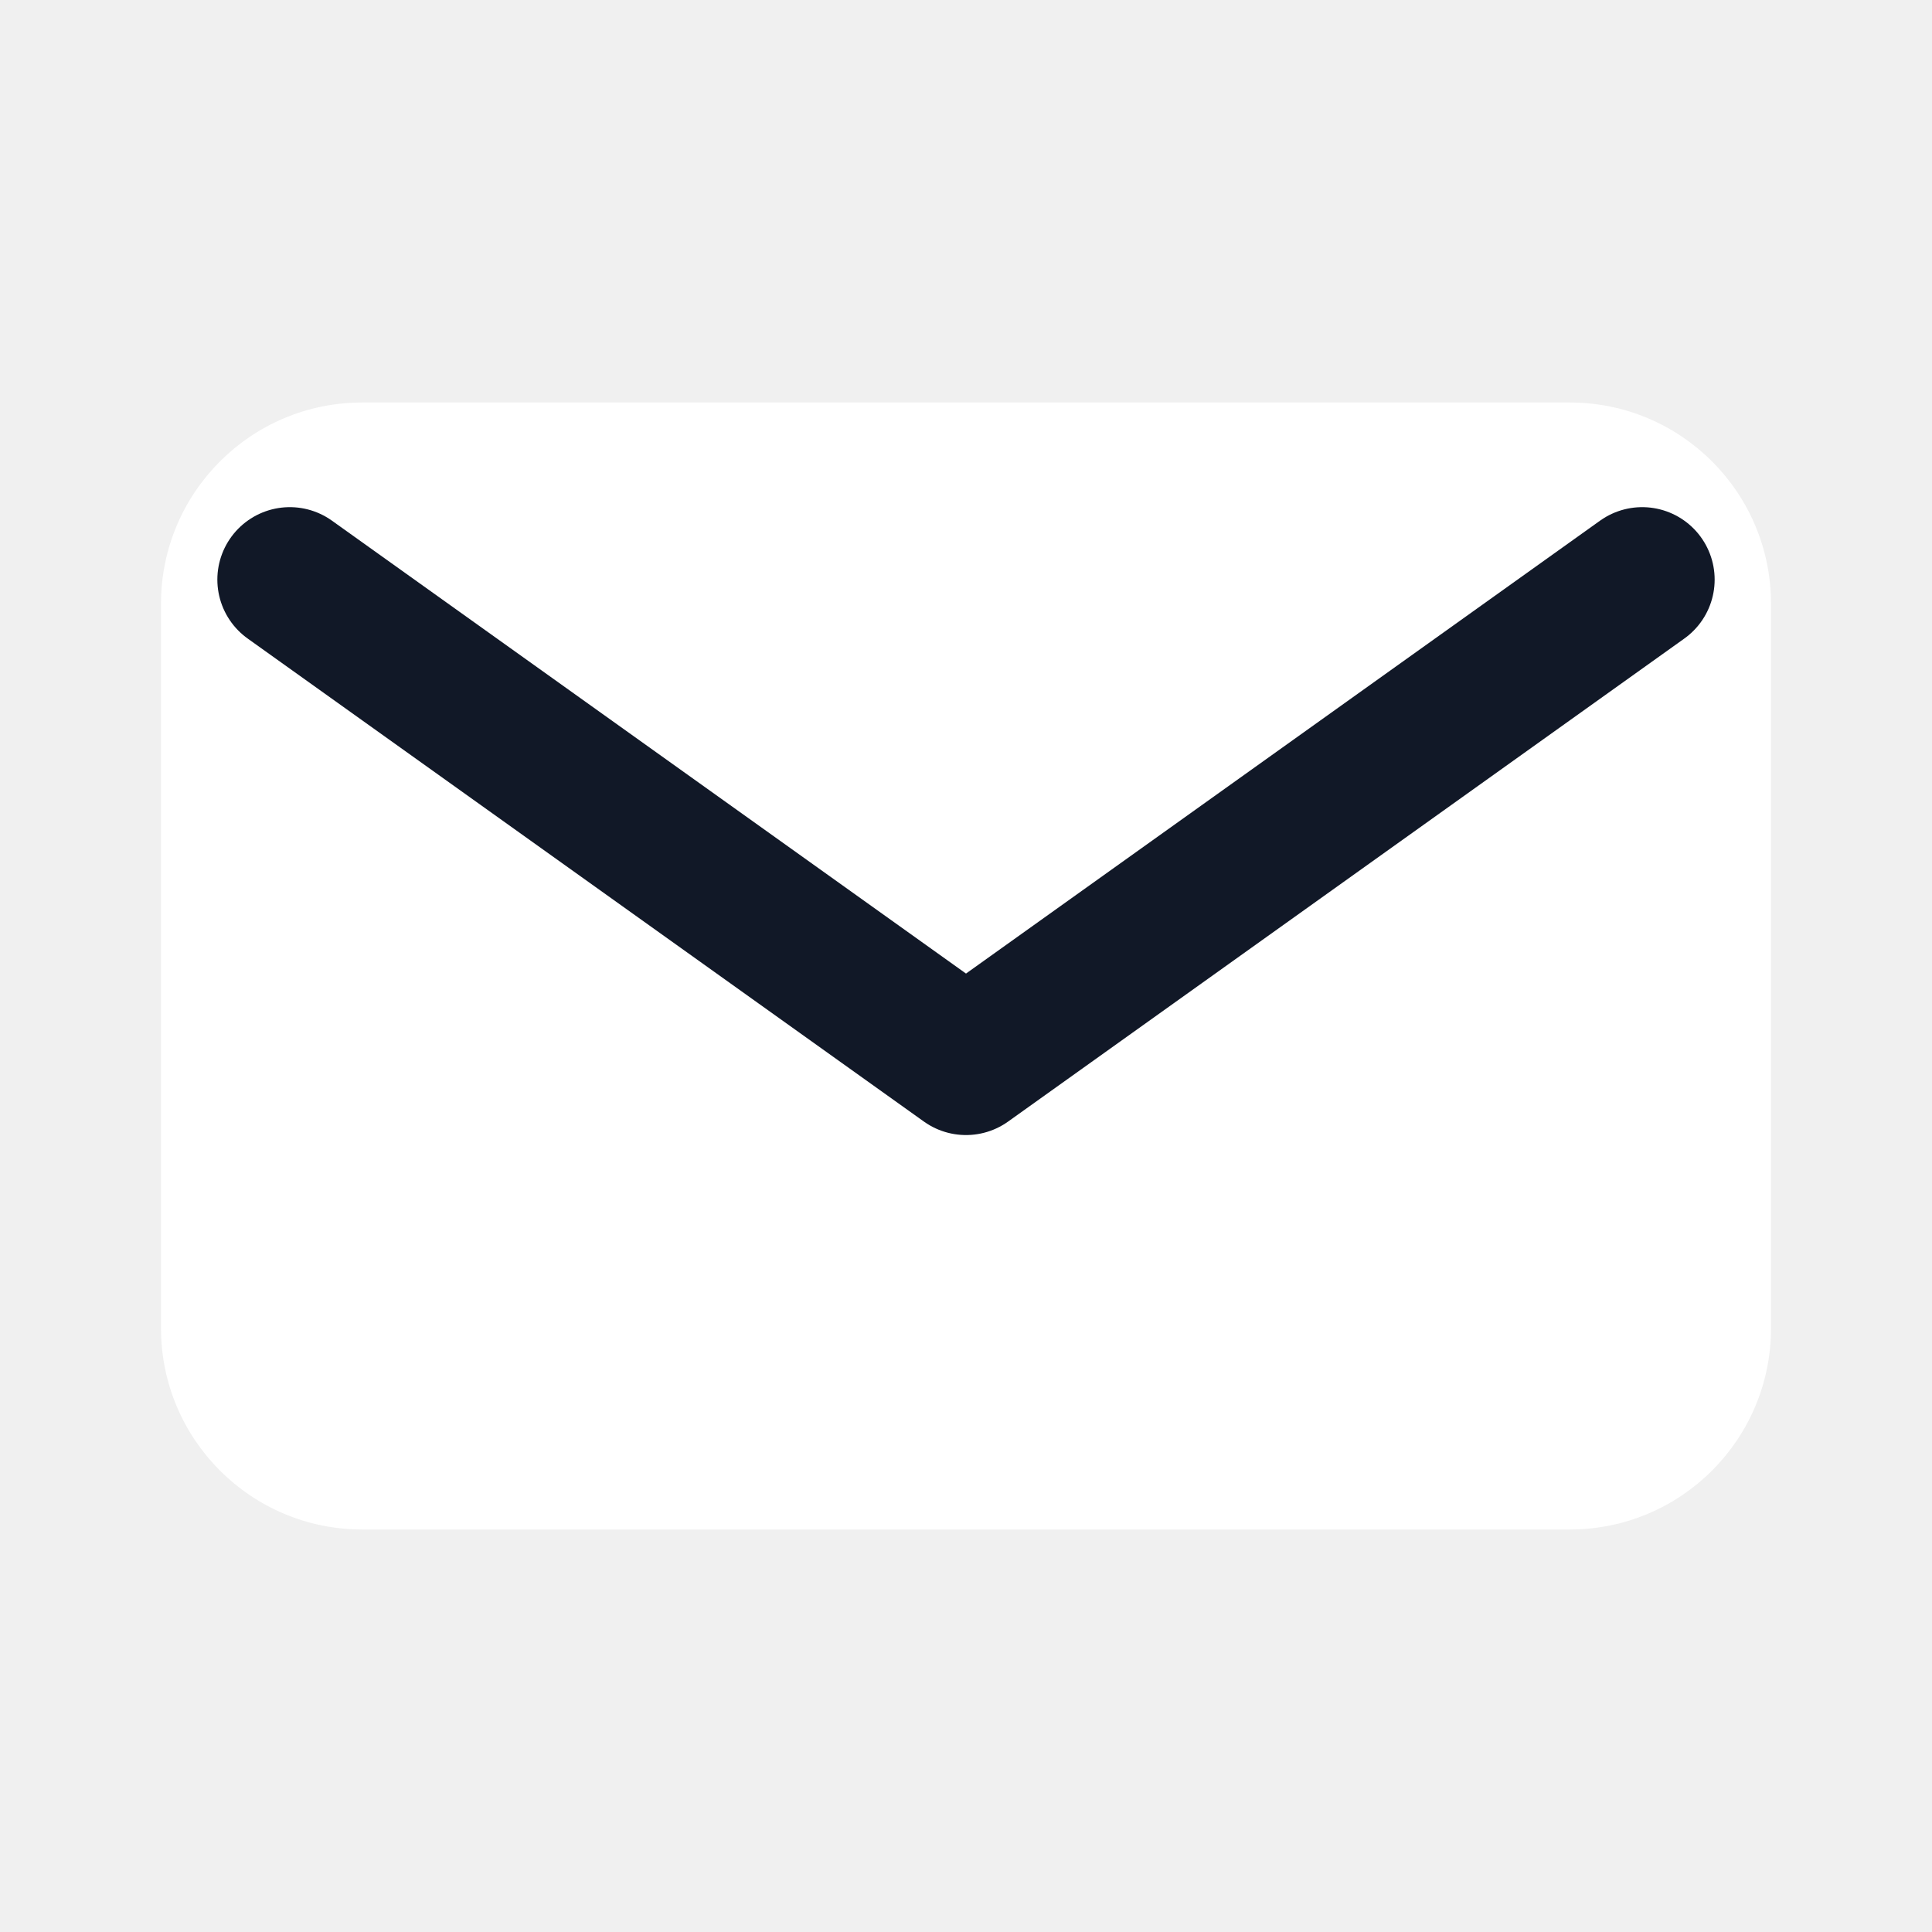
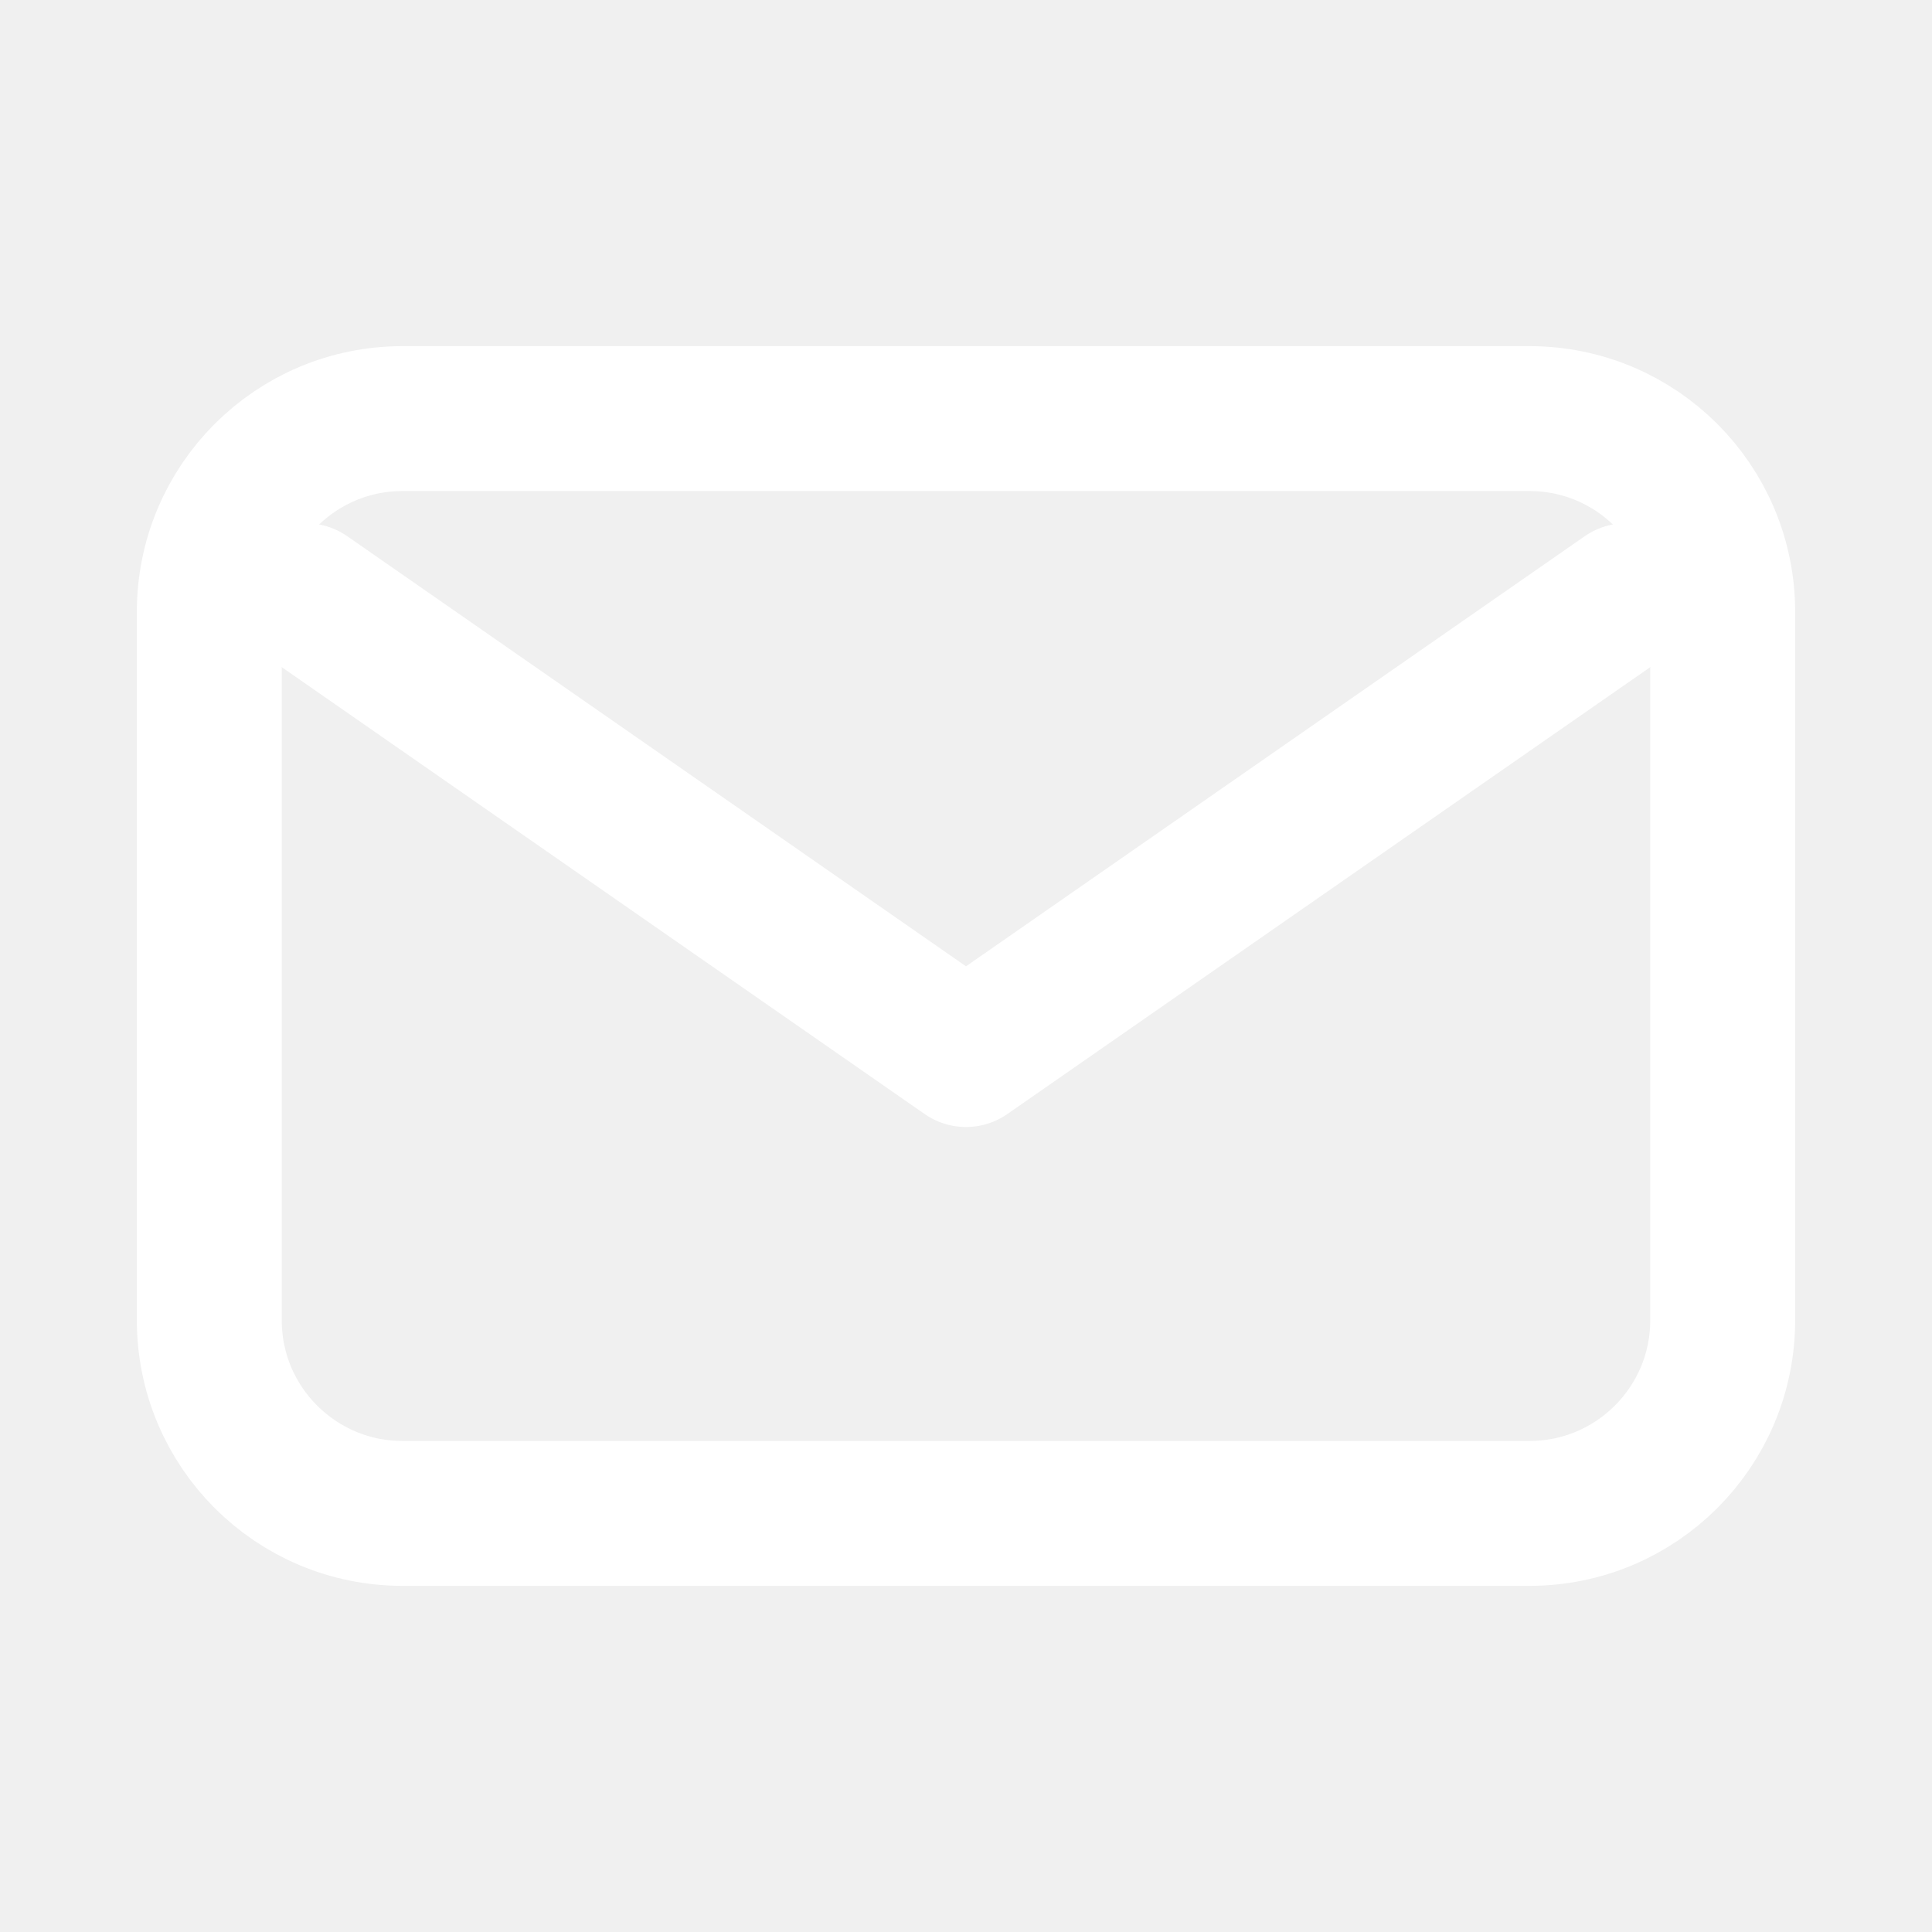
- <svg xmlns="http://www.w3.org/2000/svg" role="img" viewBox="0 0 24 24" fill="none">
-   <rect x="2" y="5" width="20" height="14" rx="2.5" fill="#ffffff" />
-   <path d="M3.6 7.2 12 13.2l8.4-6" stroke="#111827" stroke-width="1.8" fill="none" stroke-linecap="round" stroke-linejoin="round" />
+ <svg xmlns="http://www.w3.org/2000/svg" role="img" viewBox="0 0 24 24" fill="none" stroke="#ffffff" stroke-width="1.8" stroke-linecap="round" stroke-linejoin="round">
+   <rect x="2.6" y="5.2" width="18.8" height="13.6" rx="2.4" />
+   <path d="M3.8 7.4 12 13.1l8.2-5.7" />
</svg>
